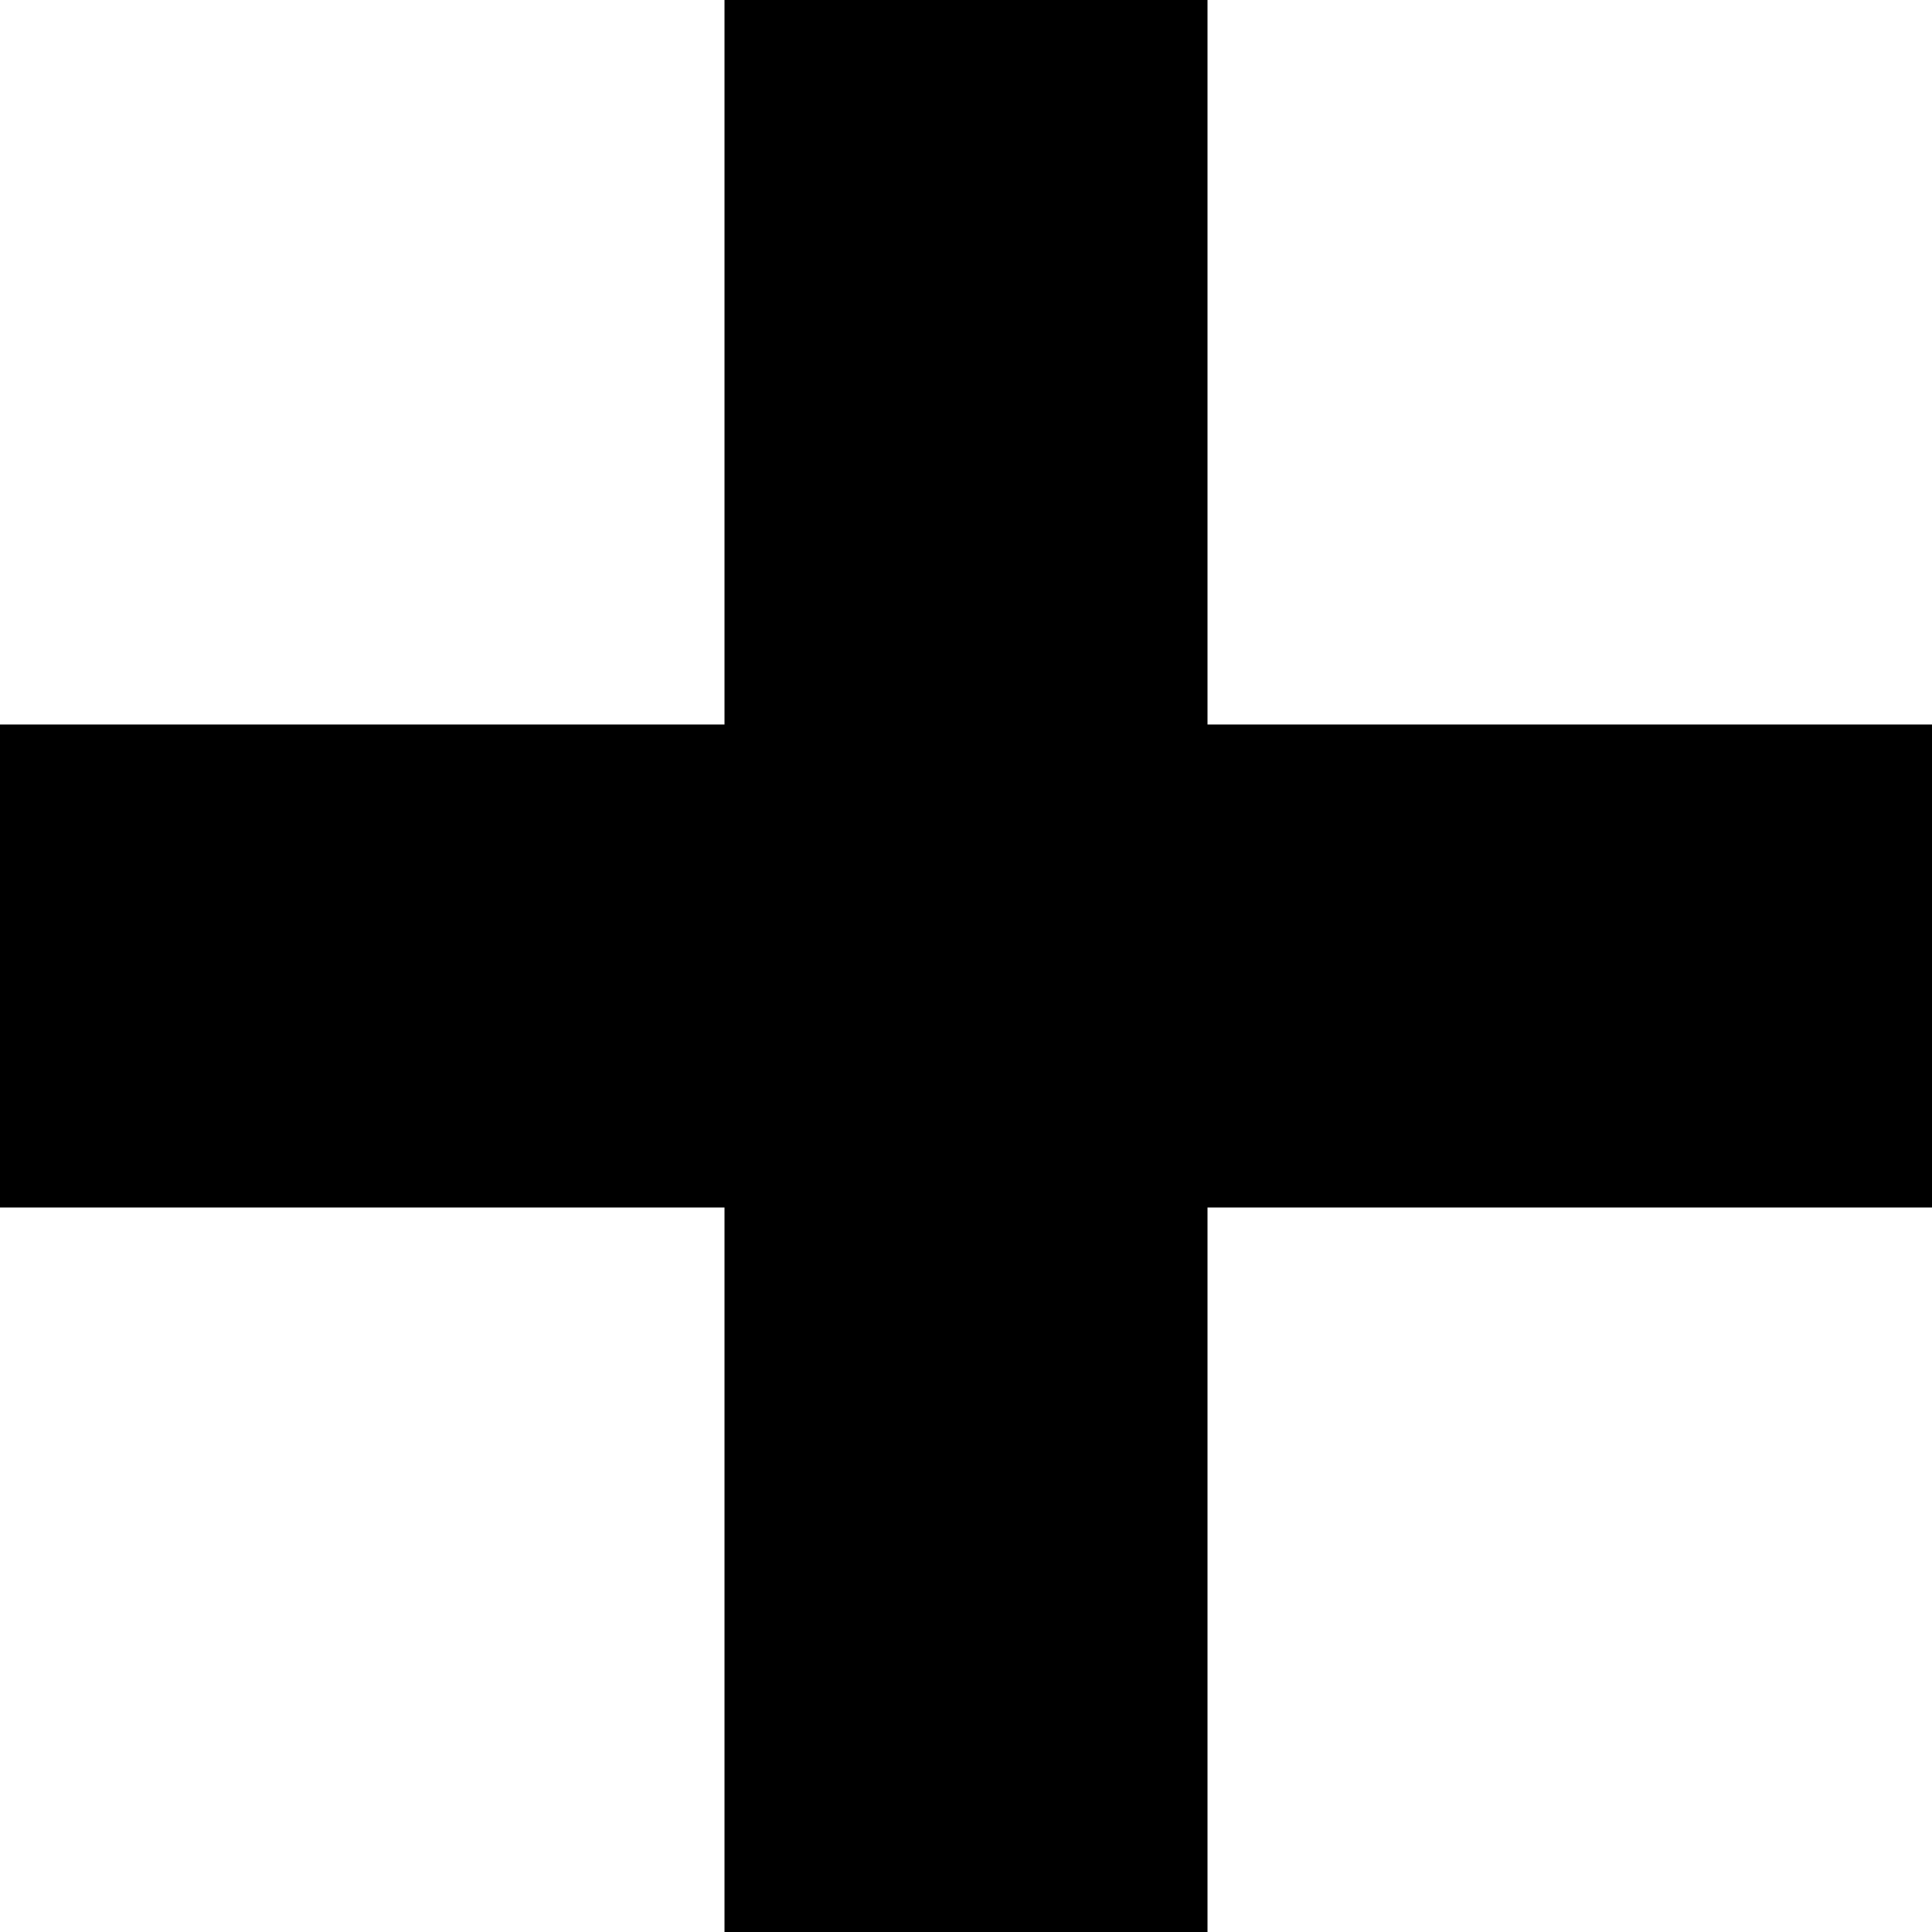
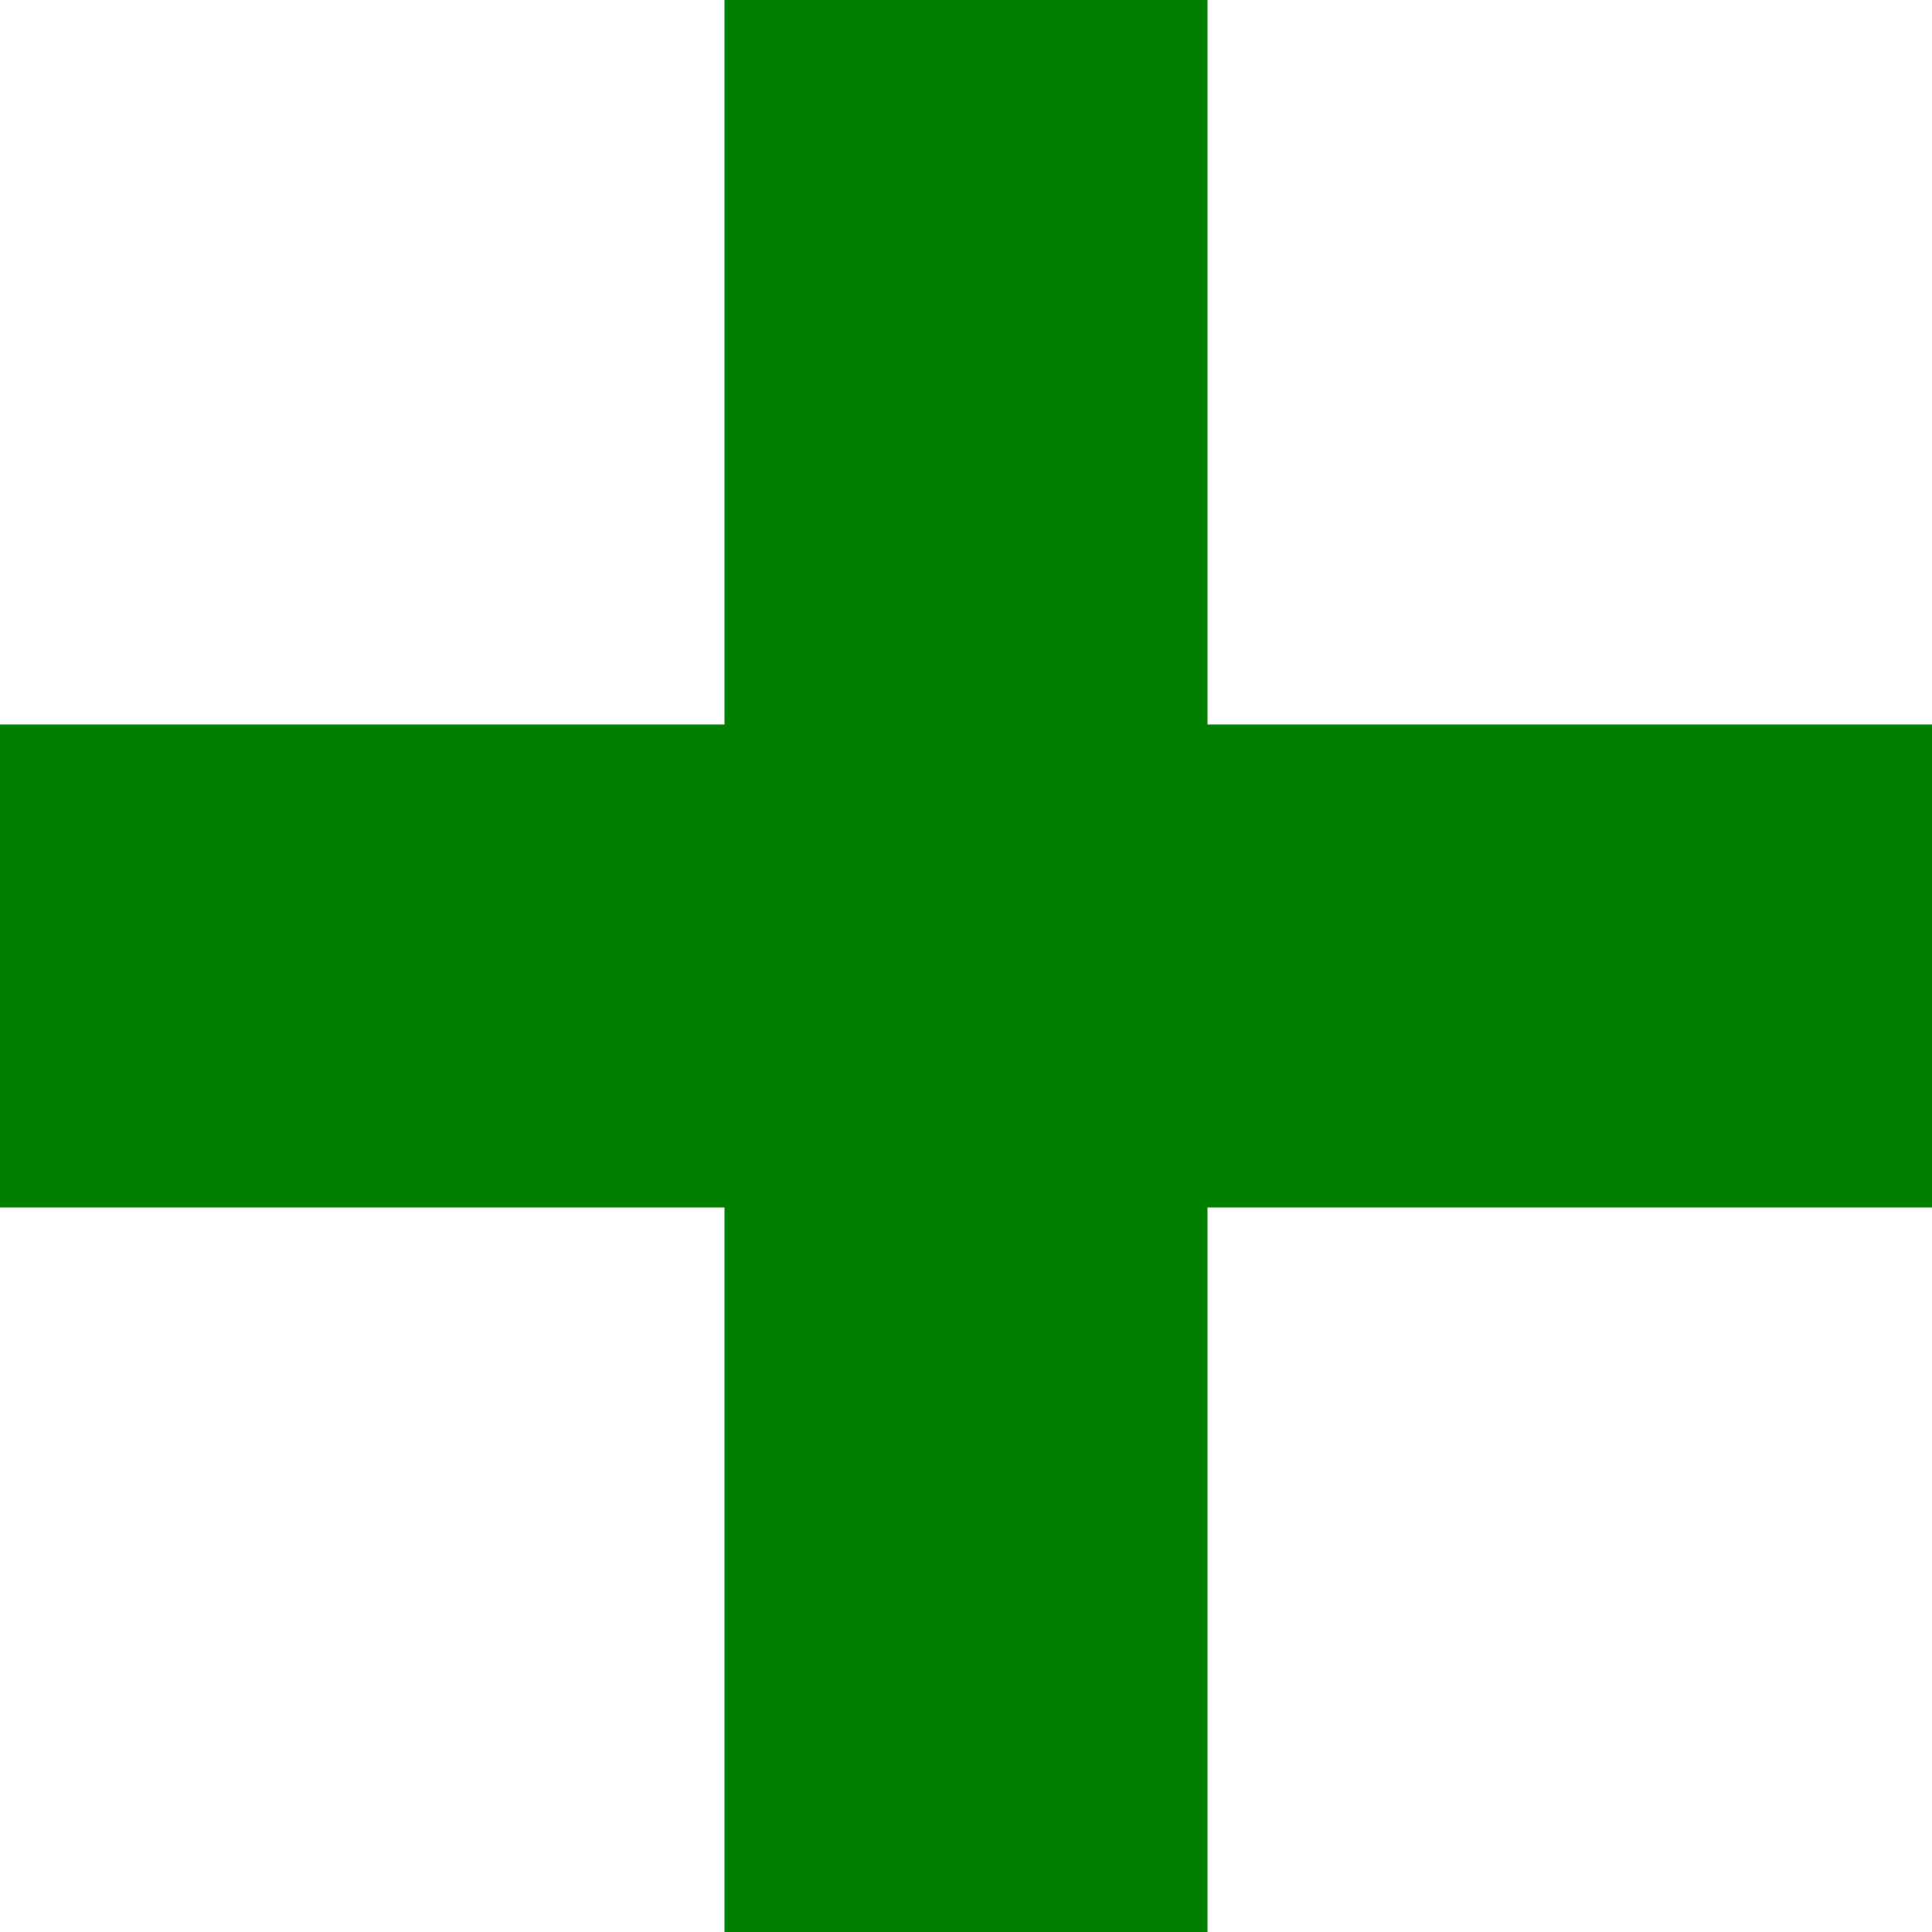
<svg xmlns="http://www.w3.org/2000/svg" class="fxs-portal-svg" role="presentation" aria-hidden="true" viewBox="0 0 16 16" focusable="false">
  <g>
-     <path d="M 10 16 H 6 V 0 h 4 v 15.9 Z" />
-     <path d="M 15.9 10 H 0 V 6 h 16 v 4 Z" />
+     <path fill="green" d="M 10 16 H 6 V 0 h 4 v 15.9 Z" />
+     <path fill="green" d="M 15.9 10 H 0 V 6 h 16 v 4 Z" />
  </g>
</svg>
